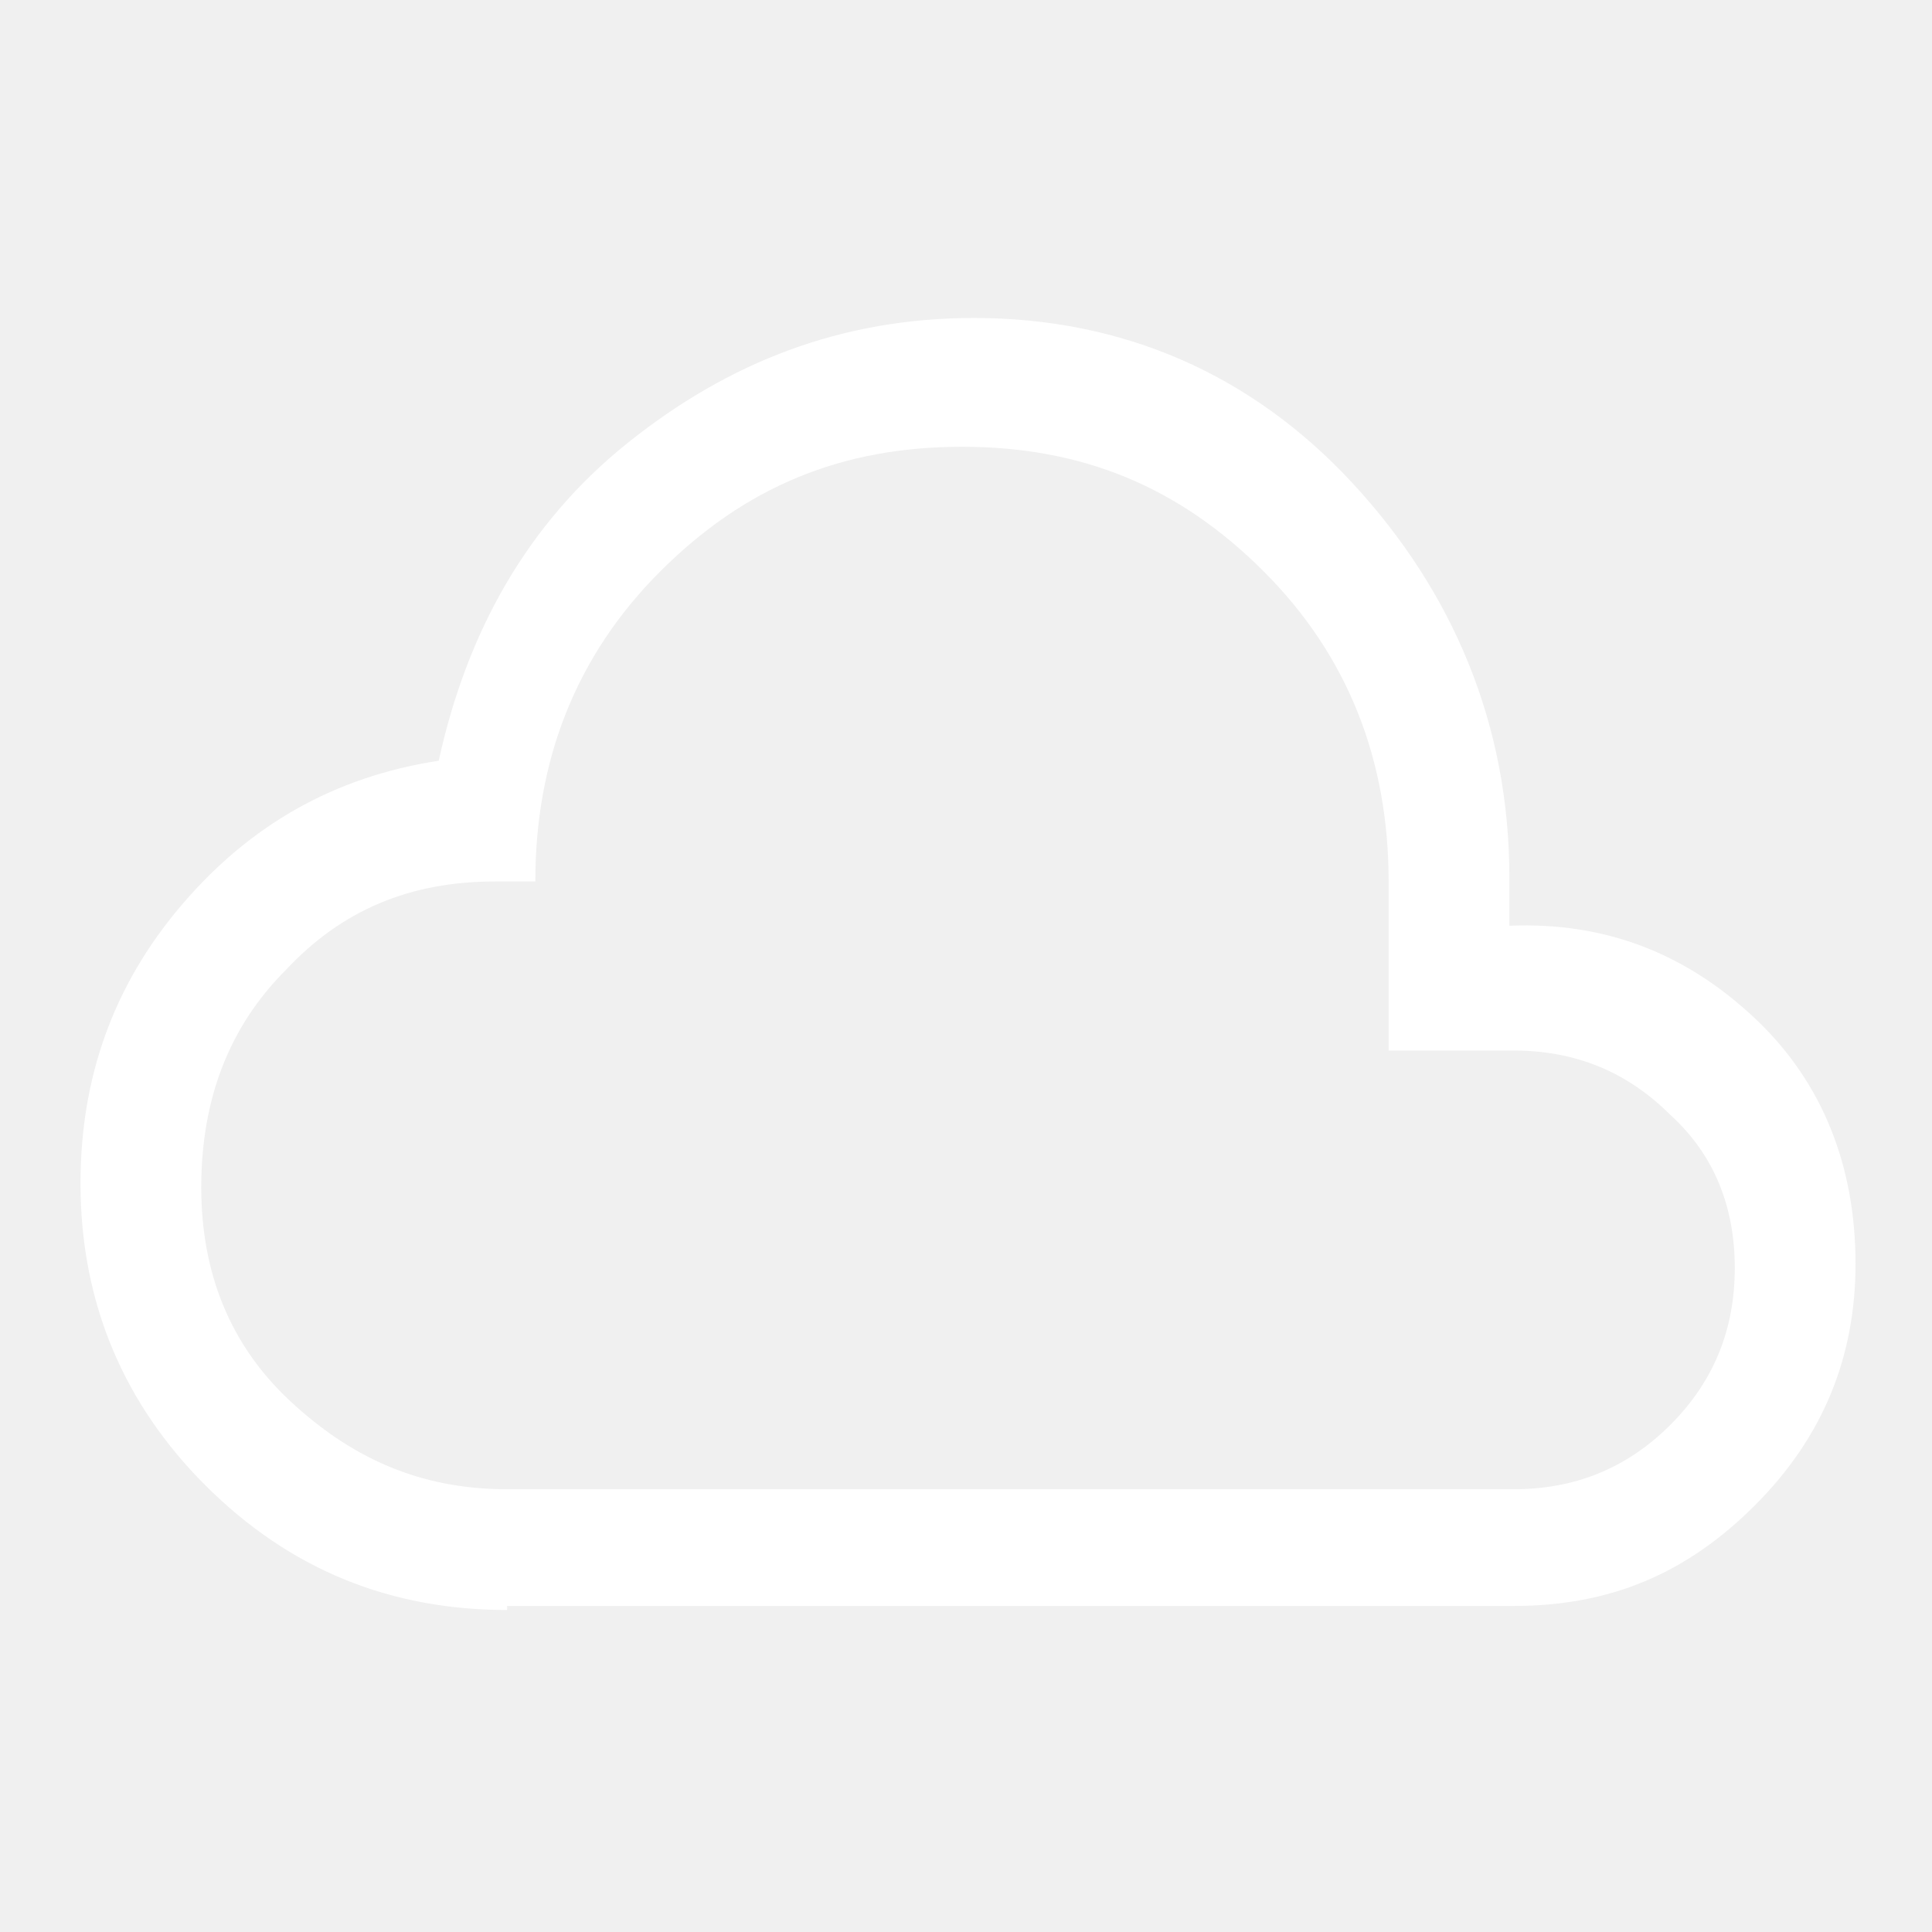
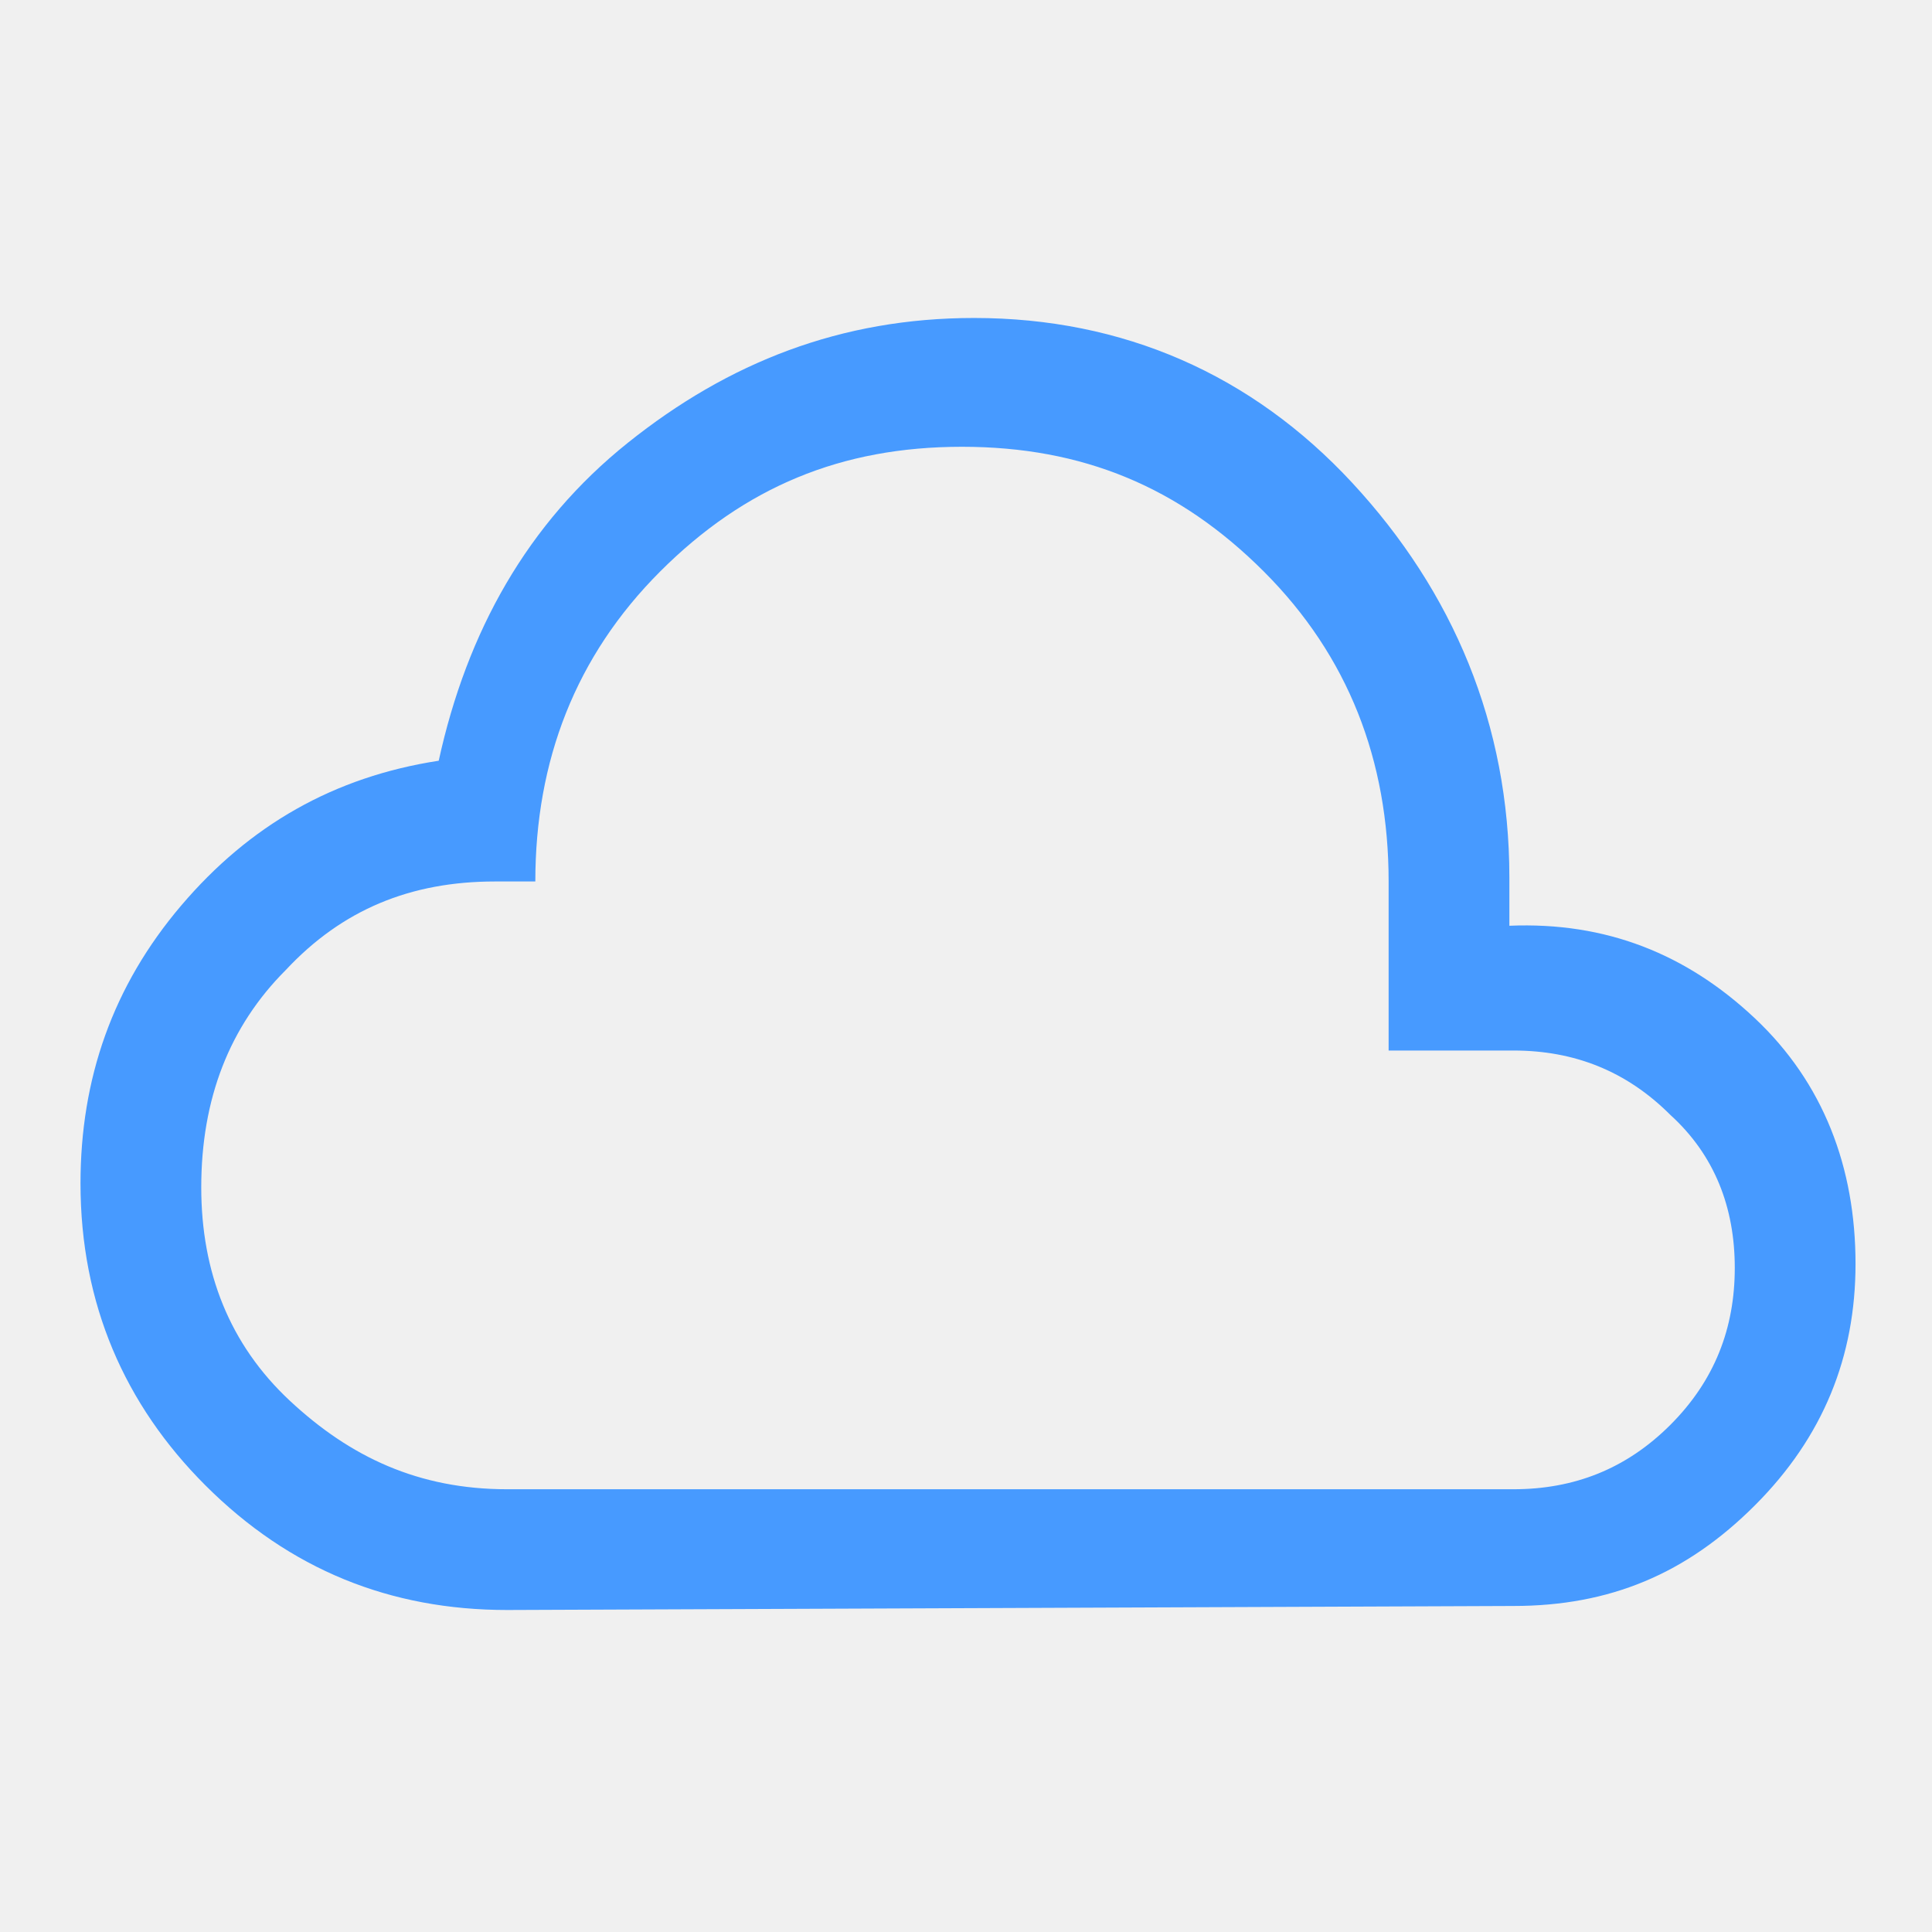
<svg xmlns="http://www.w3.org/2000/svg" version="1.1" id="Layer_1" x="0px" y="0px" viewBox="0 0 48 48" style="enable-background:new 0 0 48 48;" xml:space="preserve">
  <style type="text/css">
- 	.st0{fill:#FFFFFF;}
+ 	.st0{fill:#479AFF;}
</style>
-   <path class="st0" d="M12.6,40c-2.9,0-5.4-1-7.5-3.1c-2-2-3.1-4.5-3.1-7.5c0-2.6,0.8-4.9,2.5-6.9s3.8-3.2,6.4-3.6  c0.7-3.2,2.2-5.9,4.7-7.9s5.3-3.1,8.6-3.1c3.7,0,6.9,1.4,9.4,4.1s3.9,6,3.9,9.8v1.2c2.4-0.1,4.4,0.7,6.1,2.3  c1.7,1.6,2.5,3.7,2.5,6.1c0,2.3-0.8,4.3-2.5,6s-3.6,2.5-6,2.5H12.6z M24,24L24,24L24,24L24,24L24,24L24,24L24,24L24,24L24,24L24,24  L24,24L24,24L24,24z M12.6,37h25c1.5,0,2.8-0.5,3.9-1.6c1.1-1.1,1.6-2.4,1.6-3.9c0-1.5-0.5-2.8-1.6-3.8c-1.1-1.1-2.4-1.6-3.9-1.6  h-3.1v-4.2c0-3-1-5.6-3.1-7.7s-4.5-3.1-7.5-3.1s-5.4,1-7.5,3.1s-3.1,4.7-3.1,7.7h-1c-2.1,0-3.8,0.7-5.2,2.2C5.7,25.5,5,27.3,5,29.5  c0,2.1,0.7,3.9,2.2,5.3S10.4,37,12.6,37z" />
+   <path class="st0" d="M12.6,40c-2.9,0-5.4-1-7.5-3.1c-2-2-3.1-4.5-3.1-7.5c0-2.6,0.8-4.9,2.5-6.9s3.8-3.2,6.4-3.6  c0.7-3.2,2.2-5.9,4.7-7.9s5.3-3.1,8.6-3.1c3.7,0,6.9,1.4,9.4,4.1s3.9,6,3.9,9.8V23c2.4-0.1,4.4,0.7,6.1,2.3c1.7,1.6,2.5,3.7,2.5,6.1  c0,2.3-0.8,4.3-2.5,6s-3.6,2.5-6,2.5L12.6,40L12.6,40z M24,24L24,24L24,24L24,24L24,24L24,24L24,24L24,24L24,24L24,24L24,24L24,24  L24,24z M12.6,37h25c1.5,0,2.8-0.5,3.9-1.6c1.1-1.1,1.6-2.4,1.6-3.9c0-1.5-0.5-2.8-1.6-3.8c-1.1-1.1-2.4-1.6-3.9-1.6h-3.1v-4.2  c0-3-1-5.6-3.1-7.7s-4.5-3.1-7.5-3.1s-5.4,1-7.5,3.1s-3.1,4.7-3.1,7.7h-1c-2.1,0-3.8,0.7-5.2,2.2C5.7,25.5,5,27.3,5,29.5  c0,2.1,0.7,3.9,2.2,5.3S10.4,37,12.6,37z" />
</svg>
